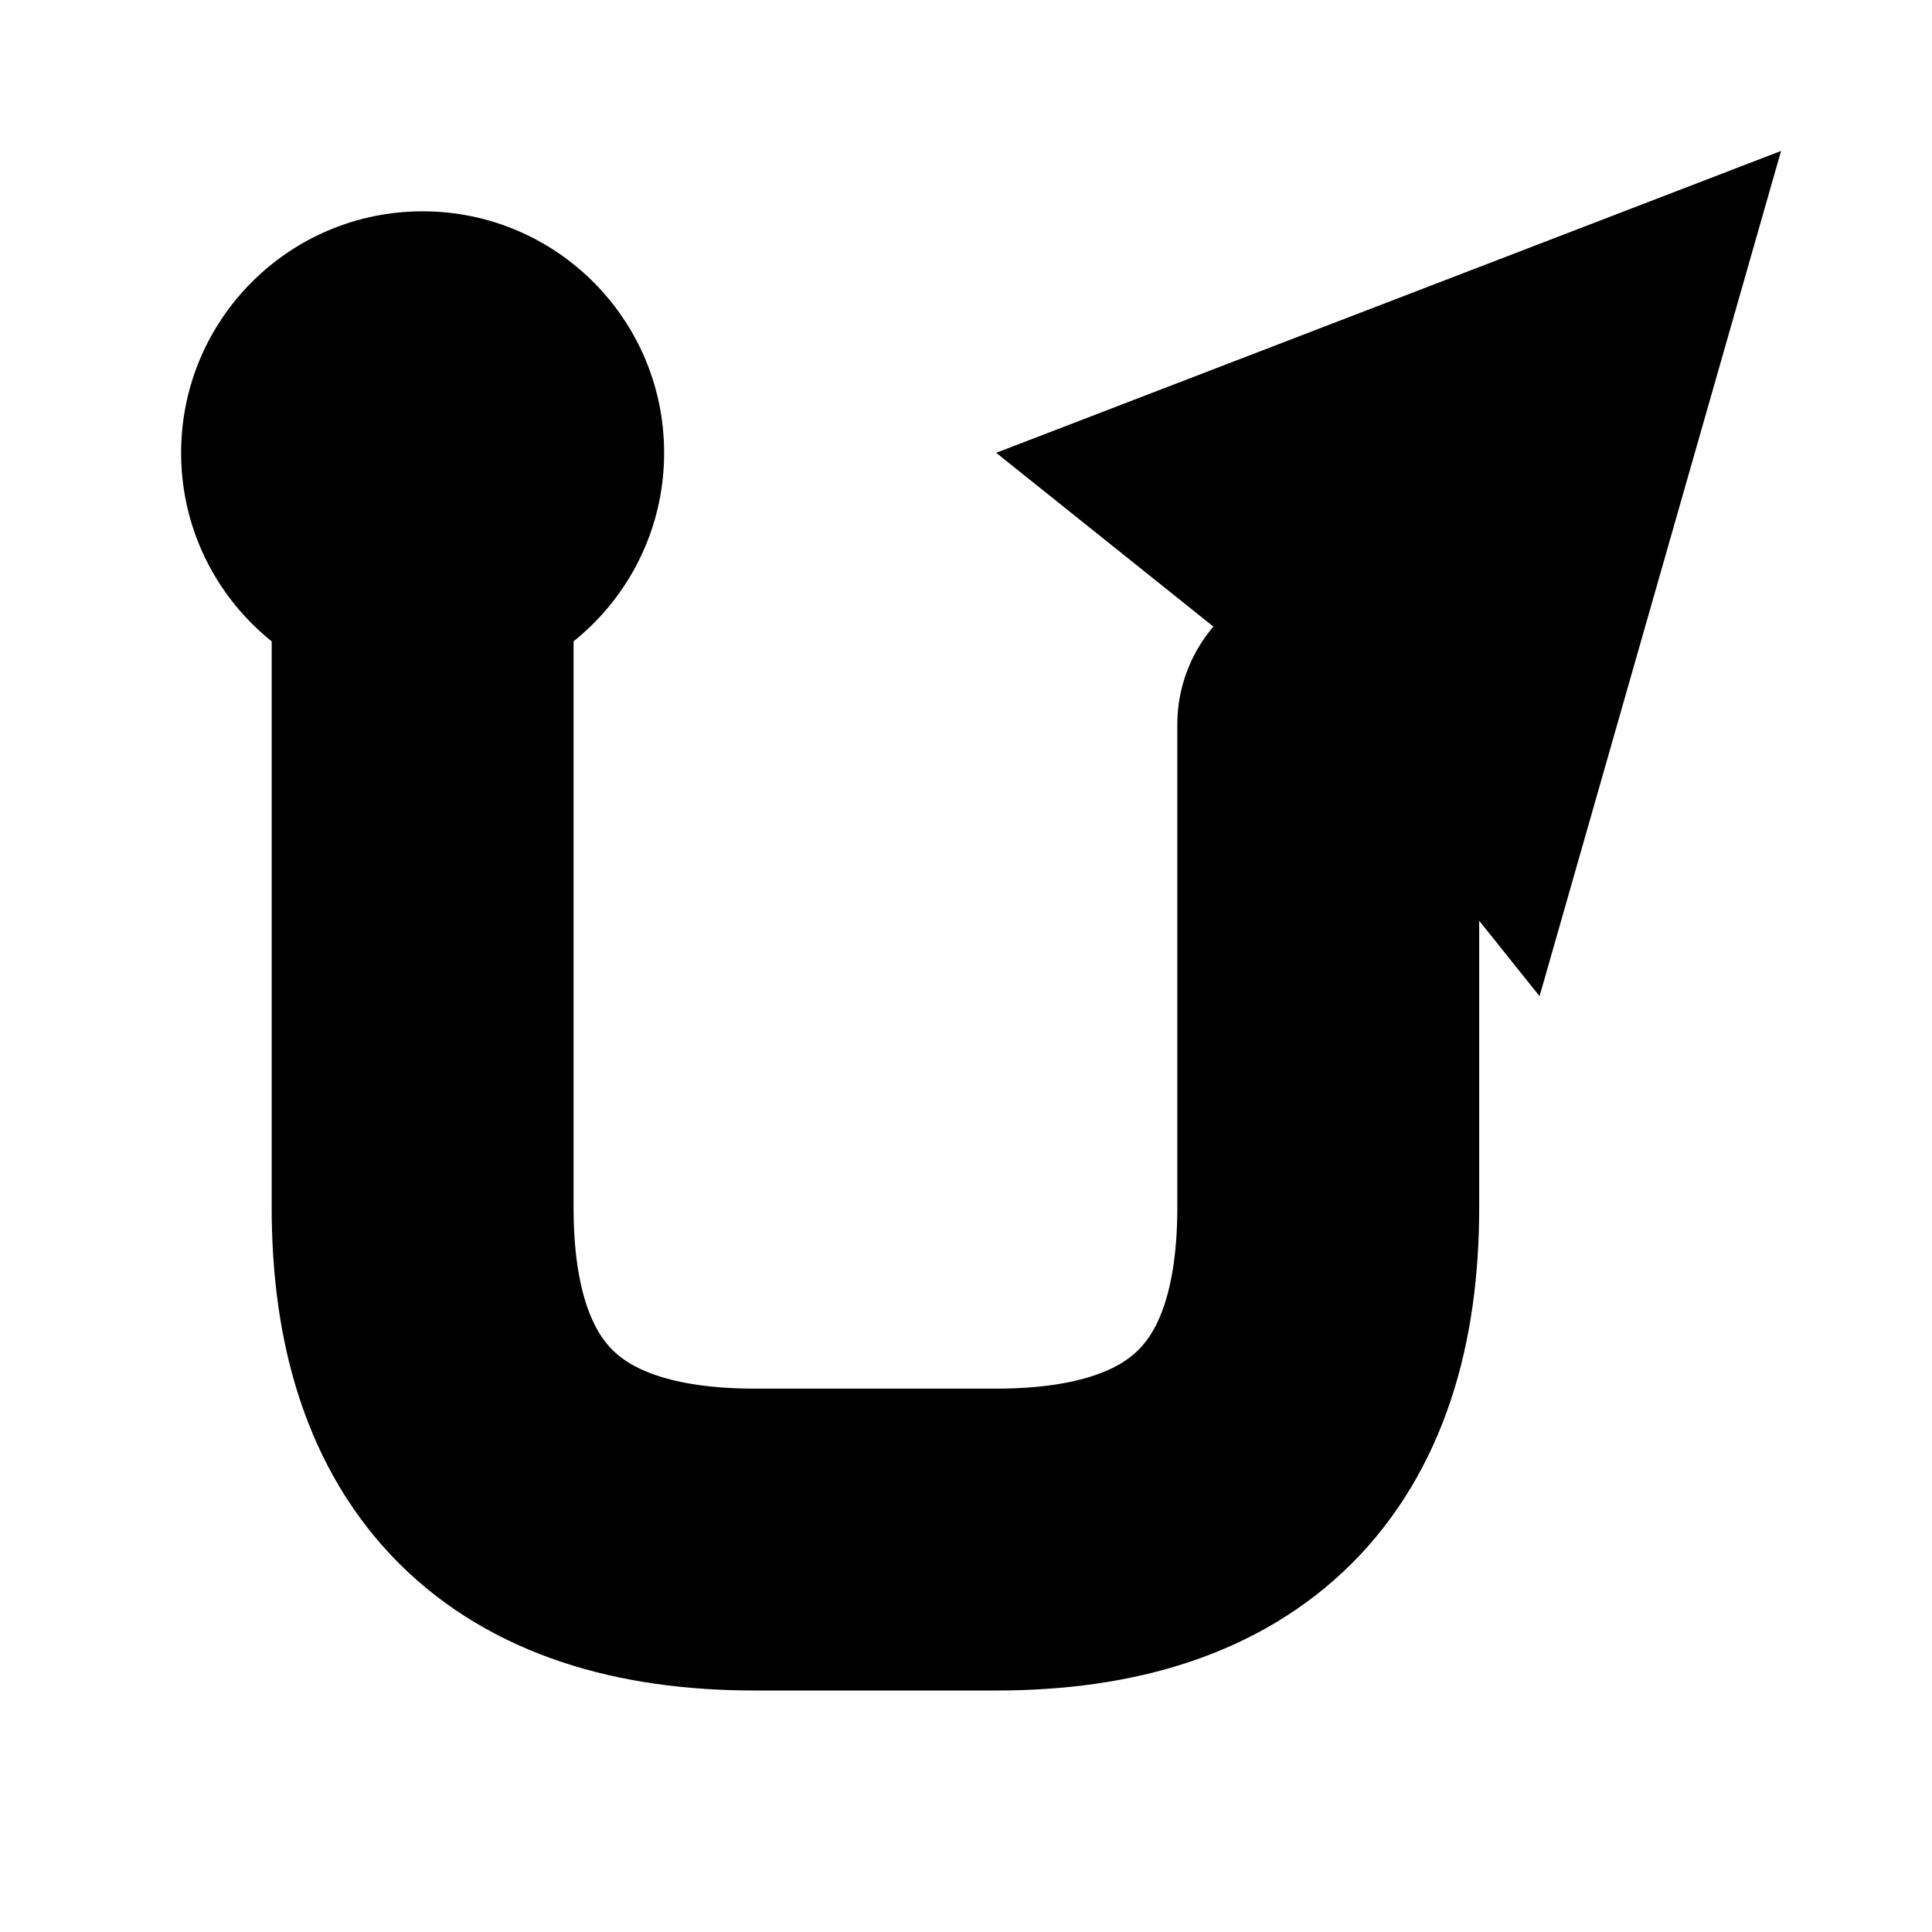
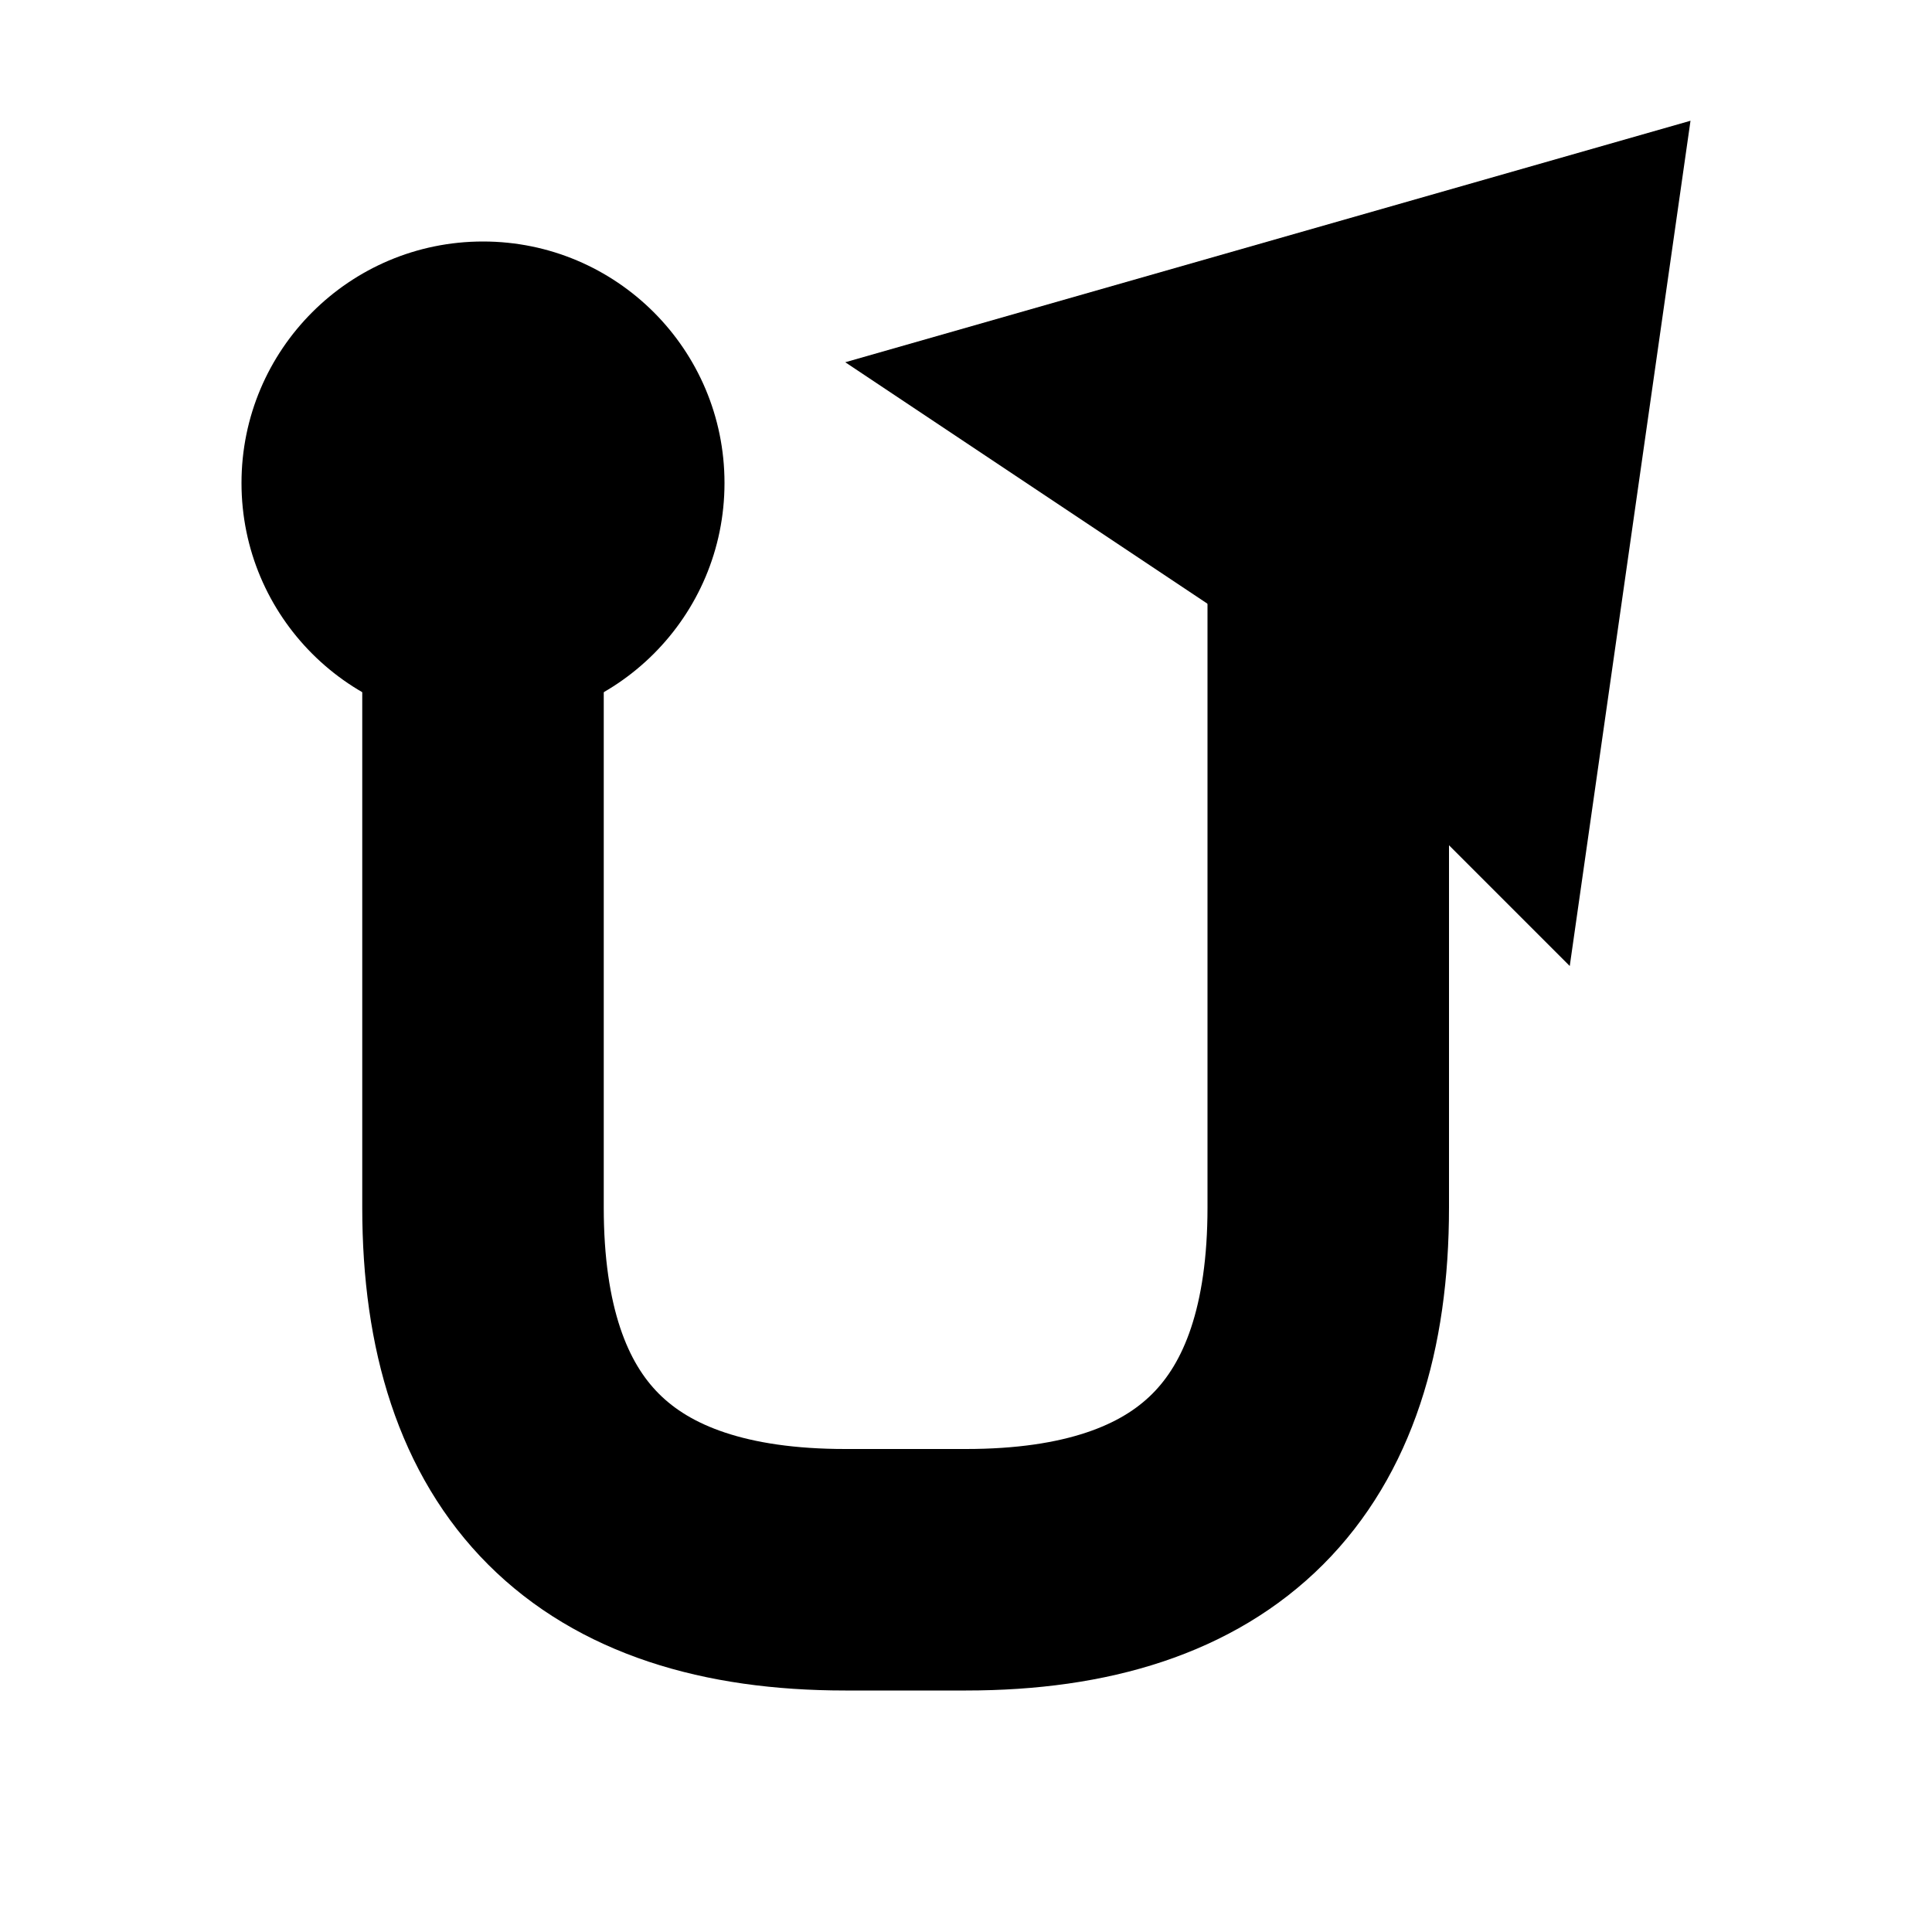
<svg xmlns="http://www.w3.org/2000/svg" width="64" height="64" viewBox="0 0 64 64" role="img" aria-labelledby="title desc">
-   <path d="M14 16V40Q14 51 25 51H33Q44 51 44 40V24" fill="none" stroke="currentColor" stroke-width="10" stroke-linecap="round" />
-   <circle cx="14" cy="15" r="8" fill="currentColor" />
-   <path fill="currentColor" d="m59 5-8 28-8-10-10-8Z" />
+   <path d="M16 16V40Q16 52 28 52H32Q44 52 44 40V20" fill="none" stroke="currentColor" stroke-width="8" stroke-linecap="round" />
+   <circle cx="16" cy="16" r="8" fill="currentColor" />
+   <path fill="currentColor" d="M56 4 52 32 40 20 28 12Z" />
+   <path fill="currentColor" d="m51 10-2 12-5-6-6-2Z" />
</svg>
